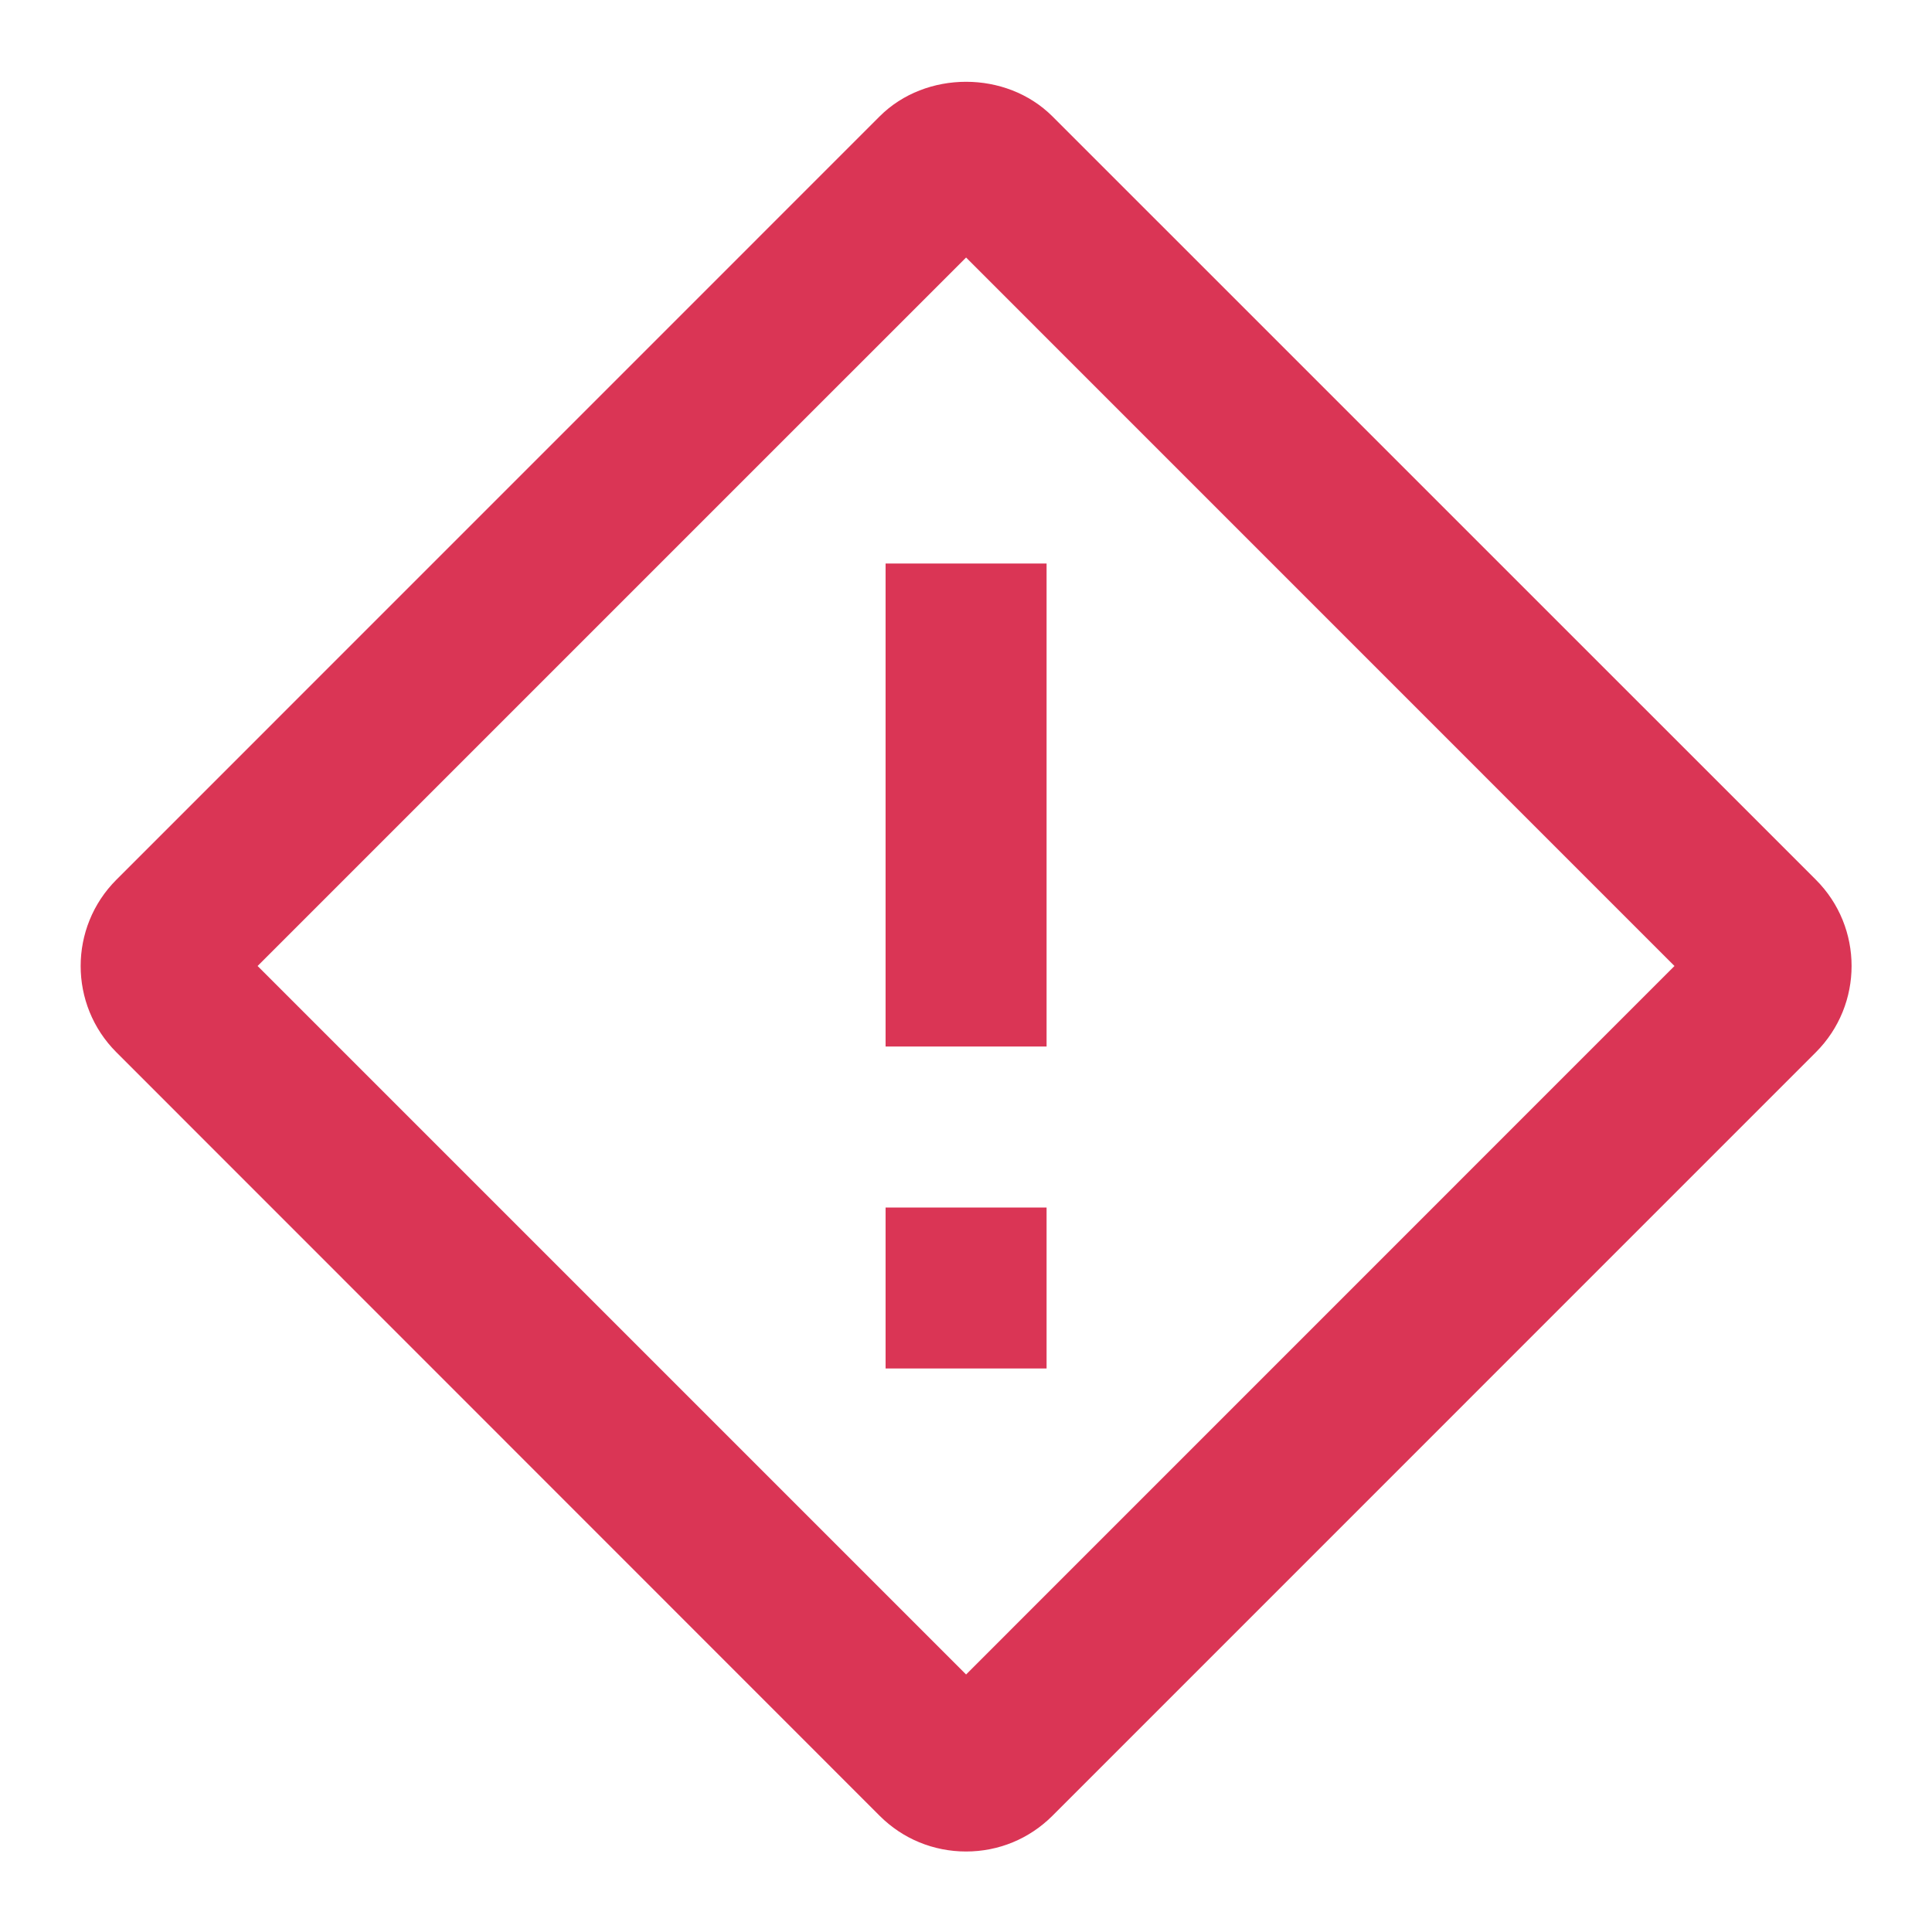
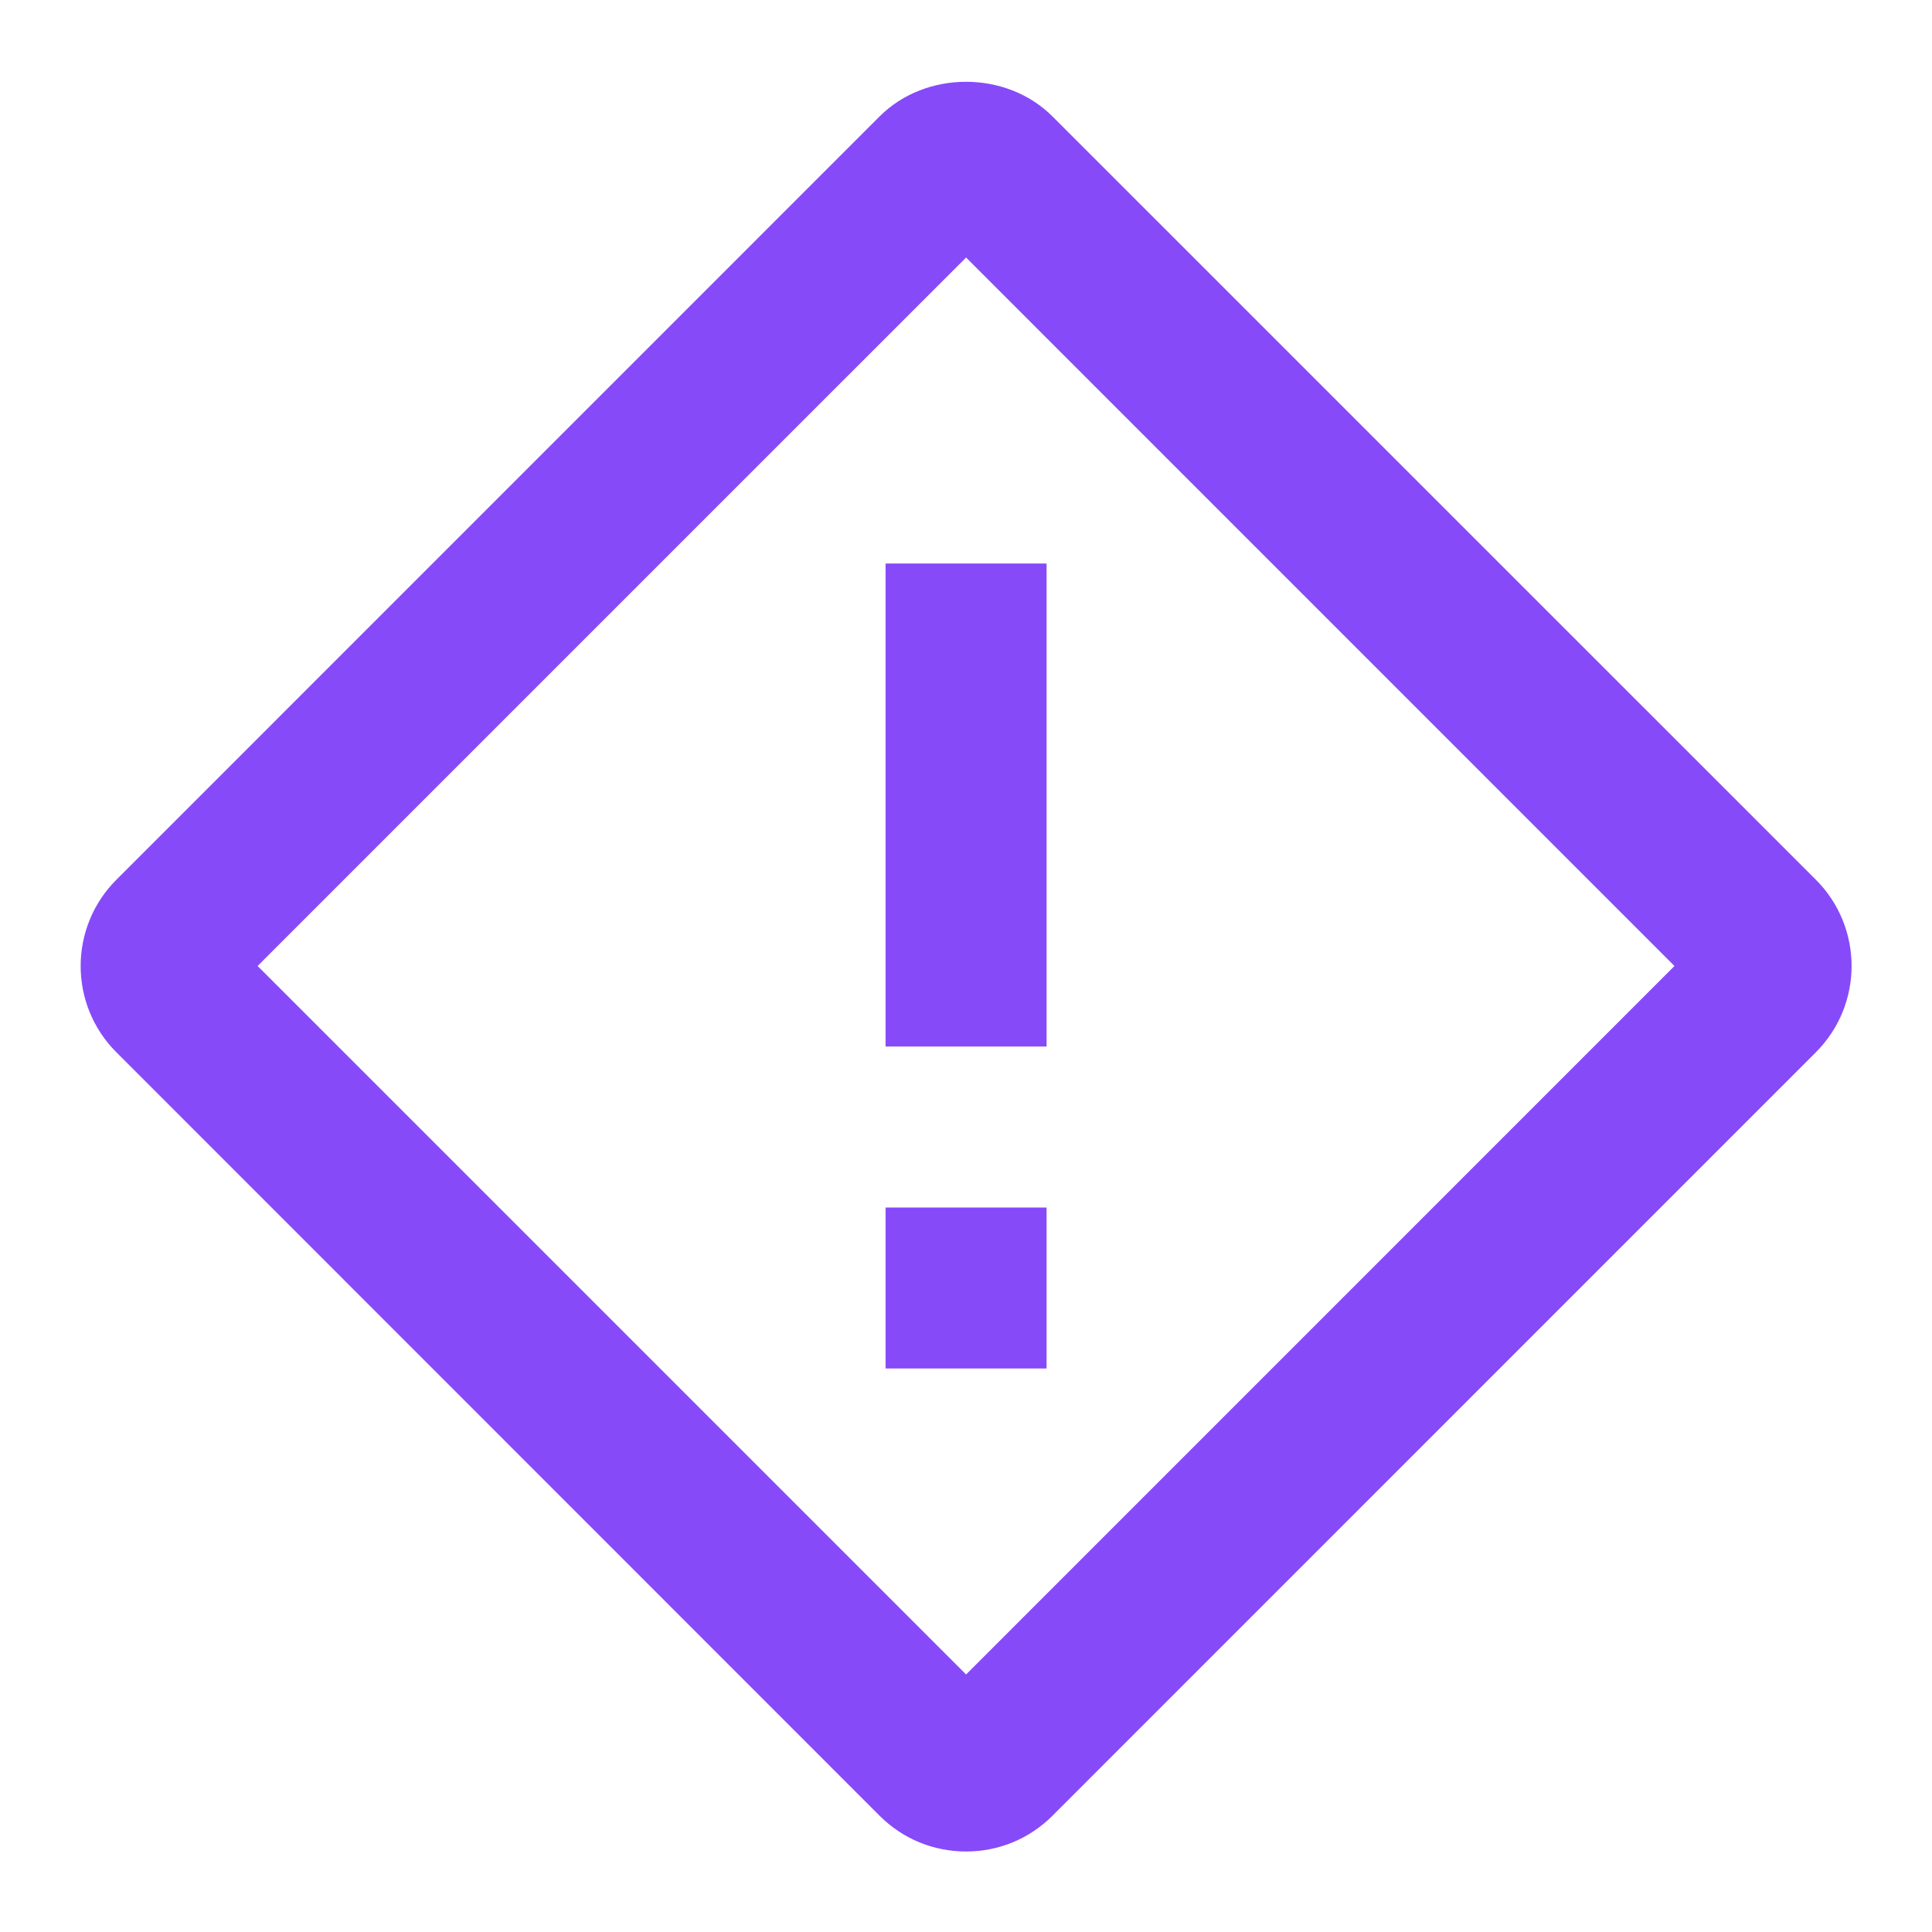
<svg xmlns="http://www.w3.org/2000/svg" width="24" height="24" viewBox="0 0 24 24" fill="none">
-   <path d="M12.001 1.016C11.607 1.016 11.214 1.159 10.928 1.445L1.446 10.928C0.854 11.52 0.854 12.481 1.446 13.072L10.928 22.557C11.214 22.843 11.596 23 12.001 23C12.406 23 12.786 22.843 13.073 22.557L22.557 13.072C23.149 12.48 23.149 11.519 22.557 10.928L13.073 1.445C12.786 1.159 12.394 1.016 12.001 1.016ZM12.001 3.199L20.801 12L12.001 20.801L3.2 12L12.001 3.199ZM11.001 7V13H13.001V7H11.001ZM11.001 15V17H13.001V15H11.001Z" fill="#DA3555" />
+   <path d="M12.001 1.016C11.607 1.016 11.214 1.159 10.928 1.445L1.446 10.928C0.854 11.52 0.854 12.481 1.446 13.072L10.928 22.557C11.214 22.843 11.596 23 12.001 23C12.406 23 12.786 22.843 13.073 22.557L22.557 13.072C23.149 12.48 23.149 11.519 22.557 10.928L13.073 1.445C12.786 1.159 12.394 1.016 12.001 1.016ZM12.001 3.199L20.801 12L12.001 20.801L3.2 12L12.001 3.199ZM11.001 7V13H13.001V7H11.001ZM11.001 15V17H13.001V15H11.001Z" fill="#864AF9" />
</svg>
